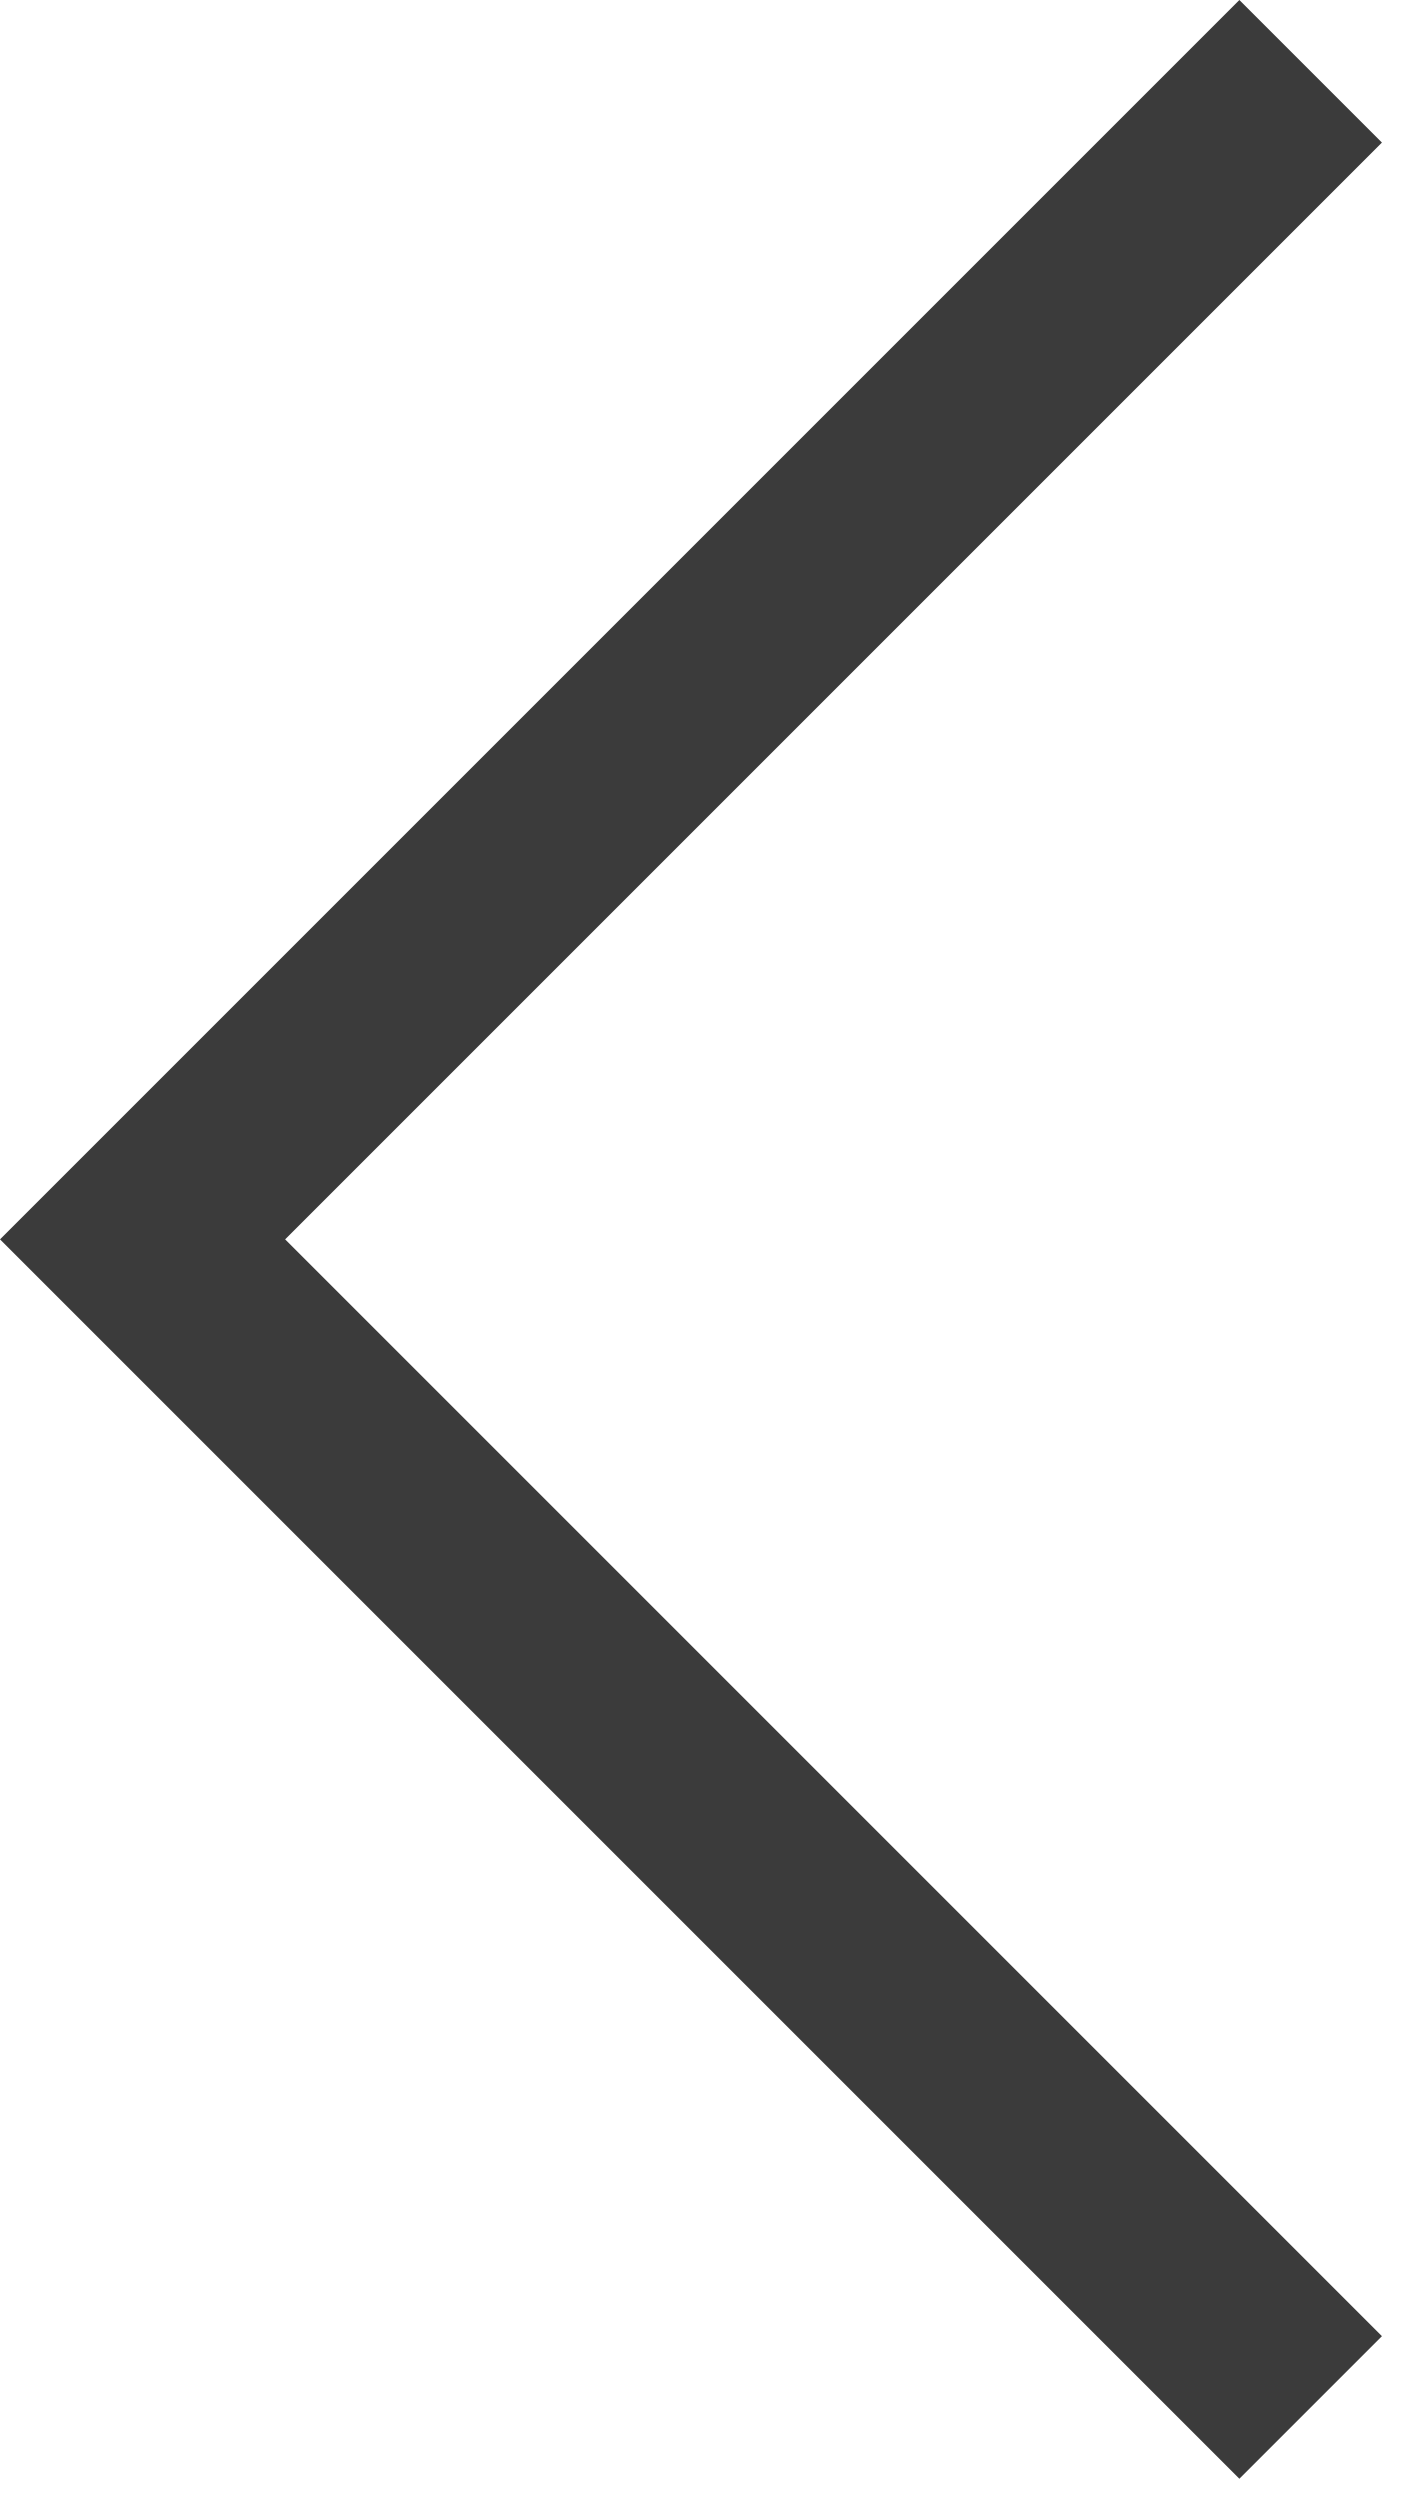
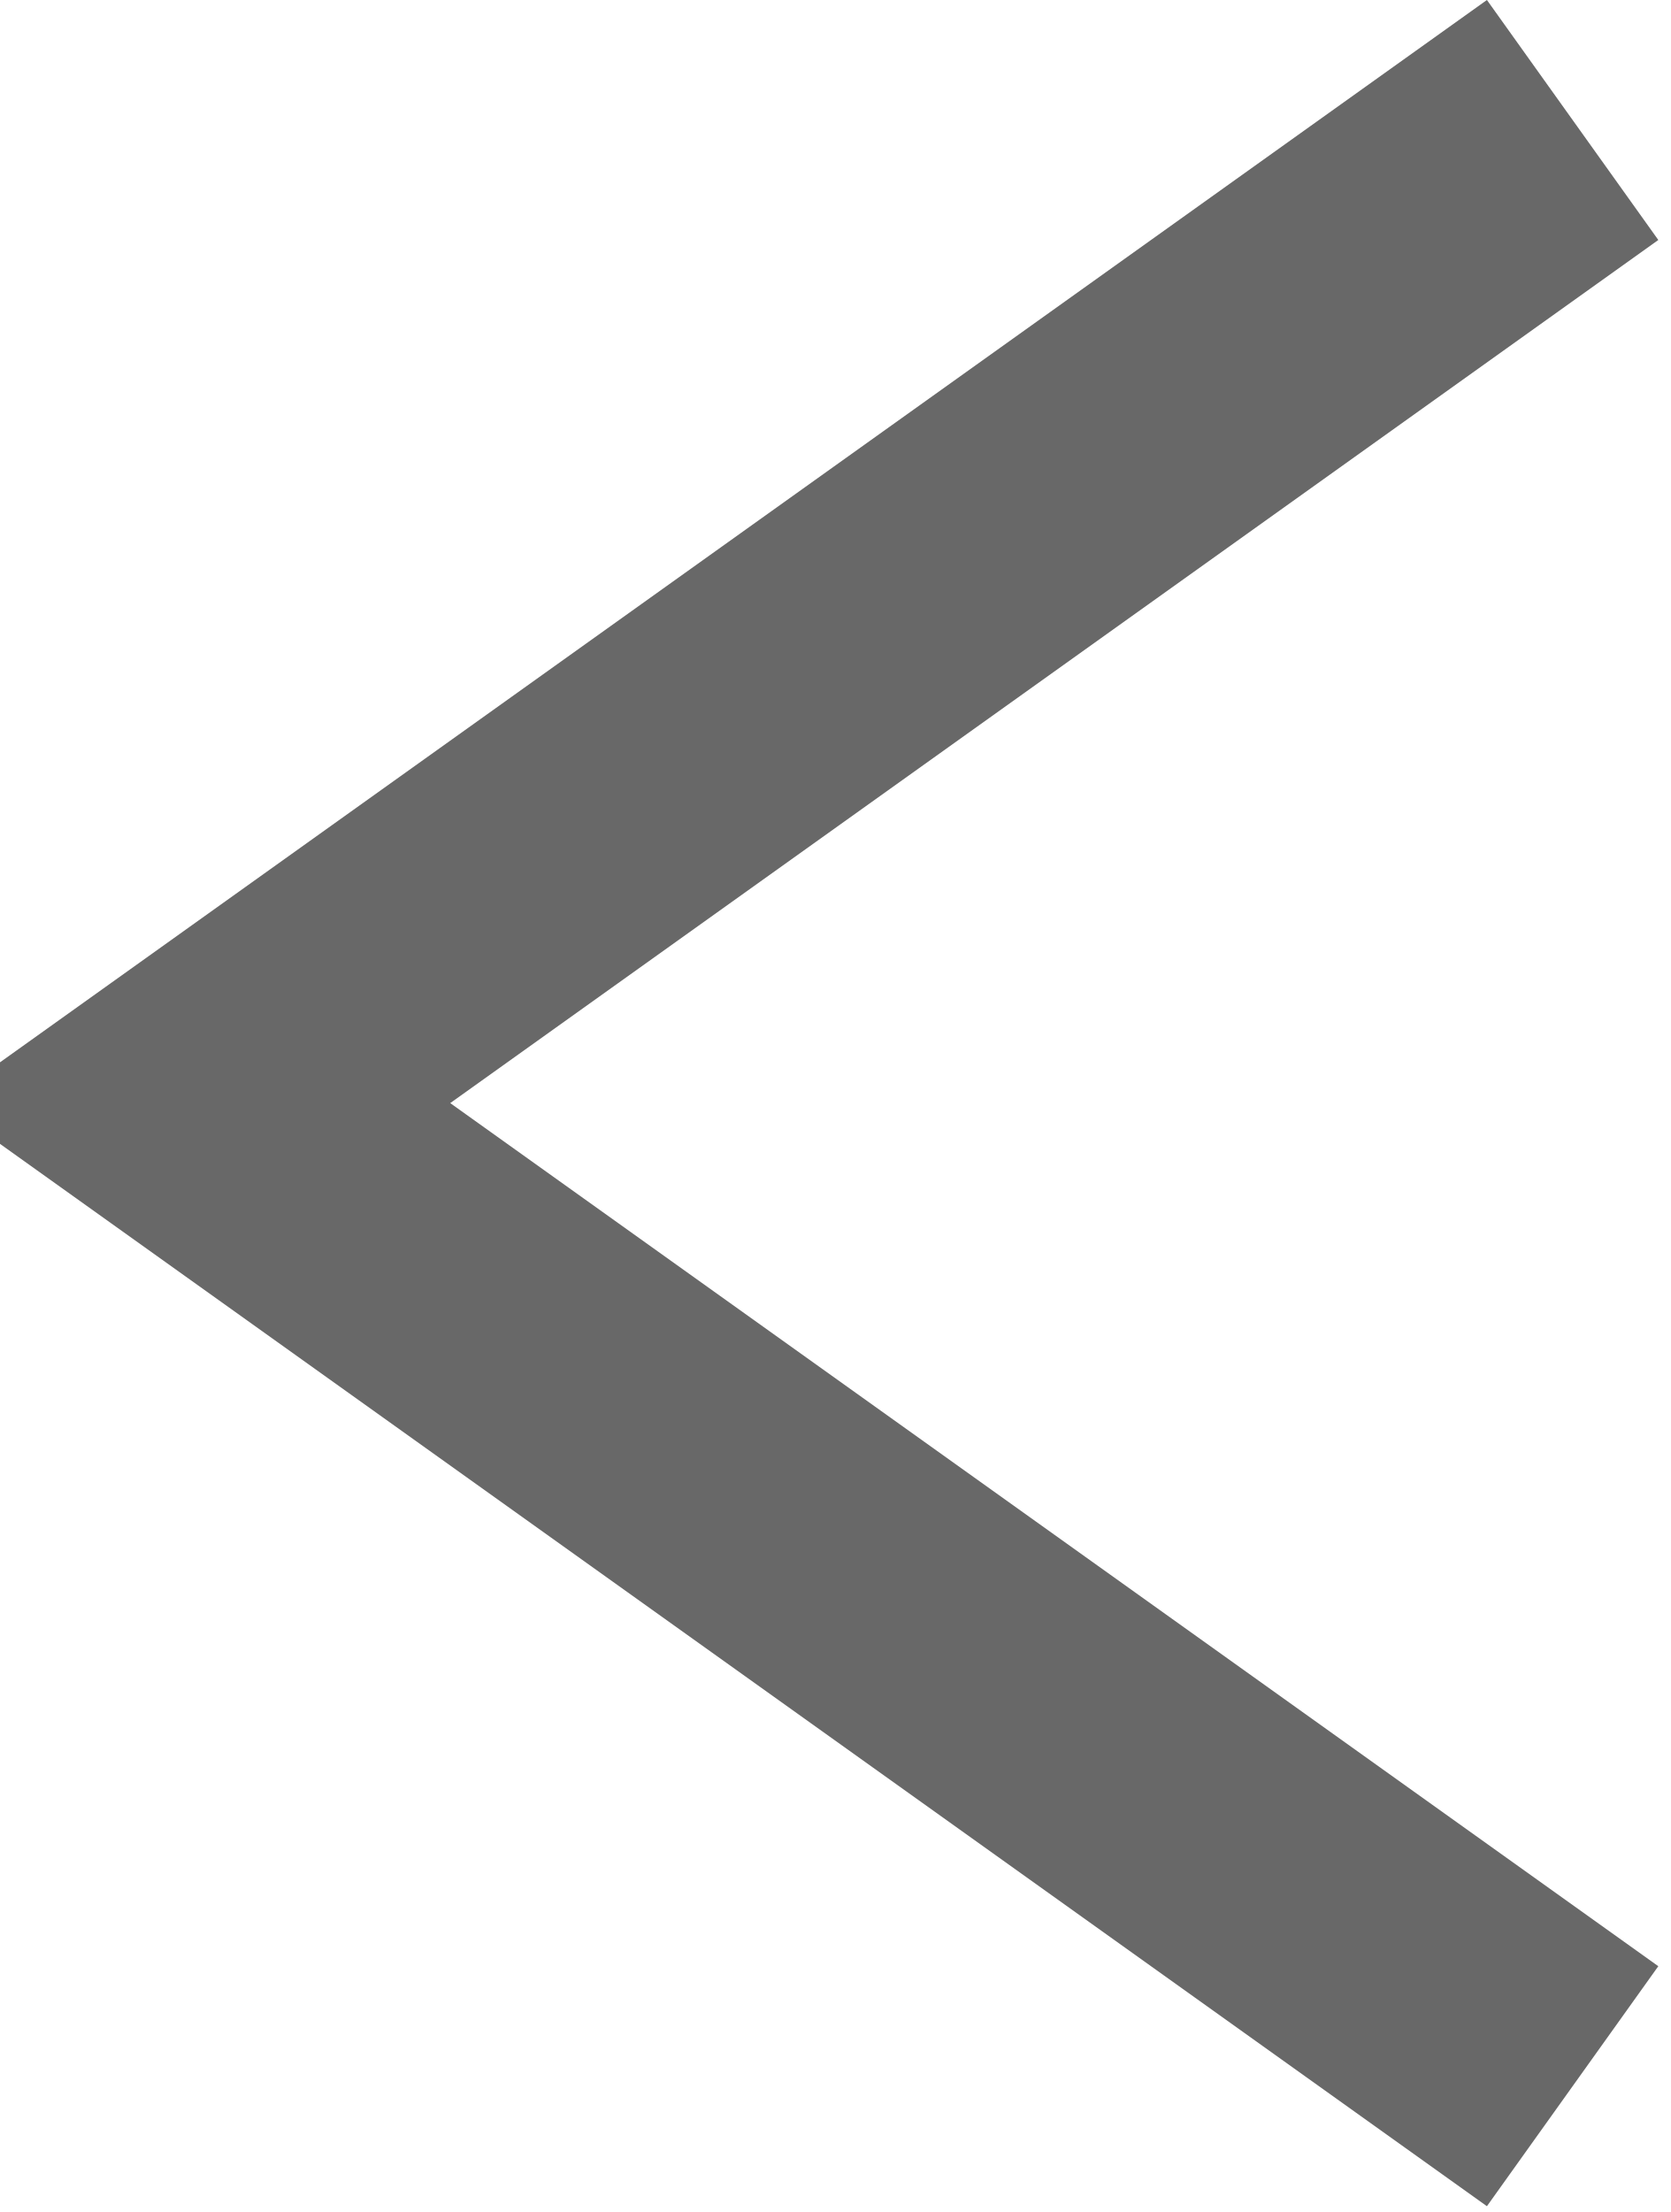
- <svg xmlns="http://www.w3.org/2000/svg" width="35" height="62" viewBox="0 0 35 62" fill="none">
-   <path d="M32.504 1.768L3.536 30.736L32.504 59.705" stroke="#3B3B3B" stroke-width="5" stroke-miterlimit="10" />
+ <svg xmlns="http://www.w3.org/2000/svg" width="34" height="45" viewBox="0 0 34 45" fill="none">
+   <path d="M32 2.441L4 22.441L32 42.441" stroke="#686868" stroke-width="6" stroke-miterlimit="10" />
</svg>
